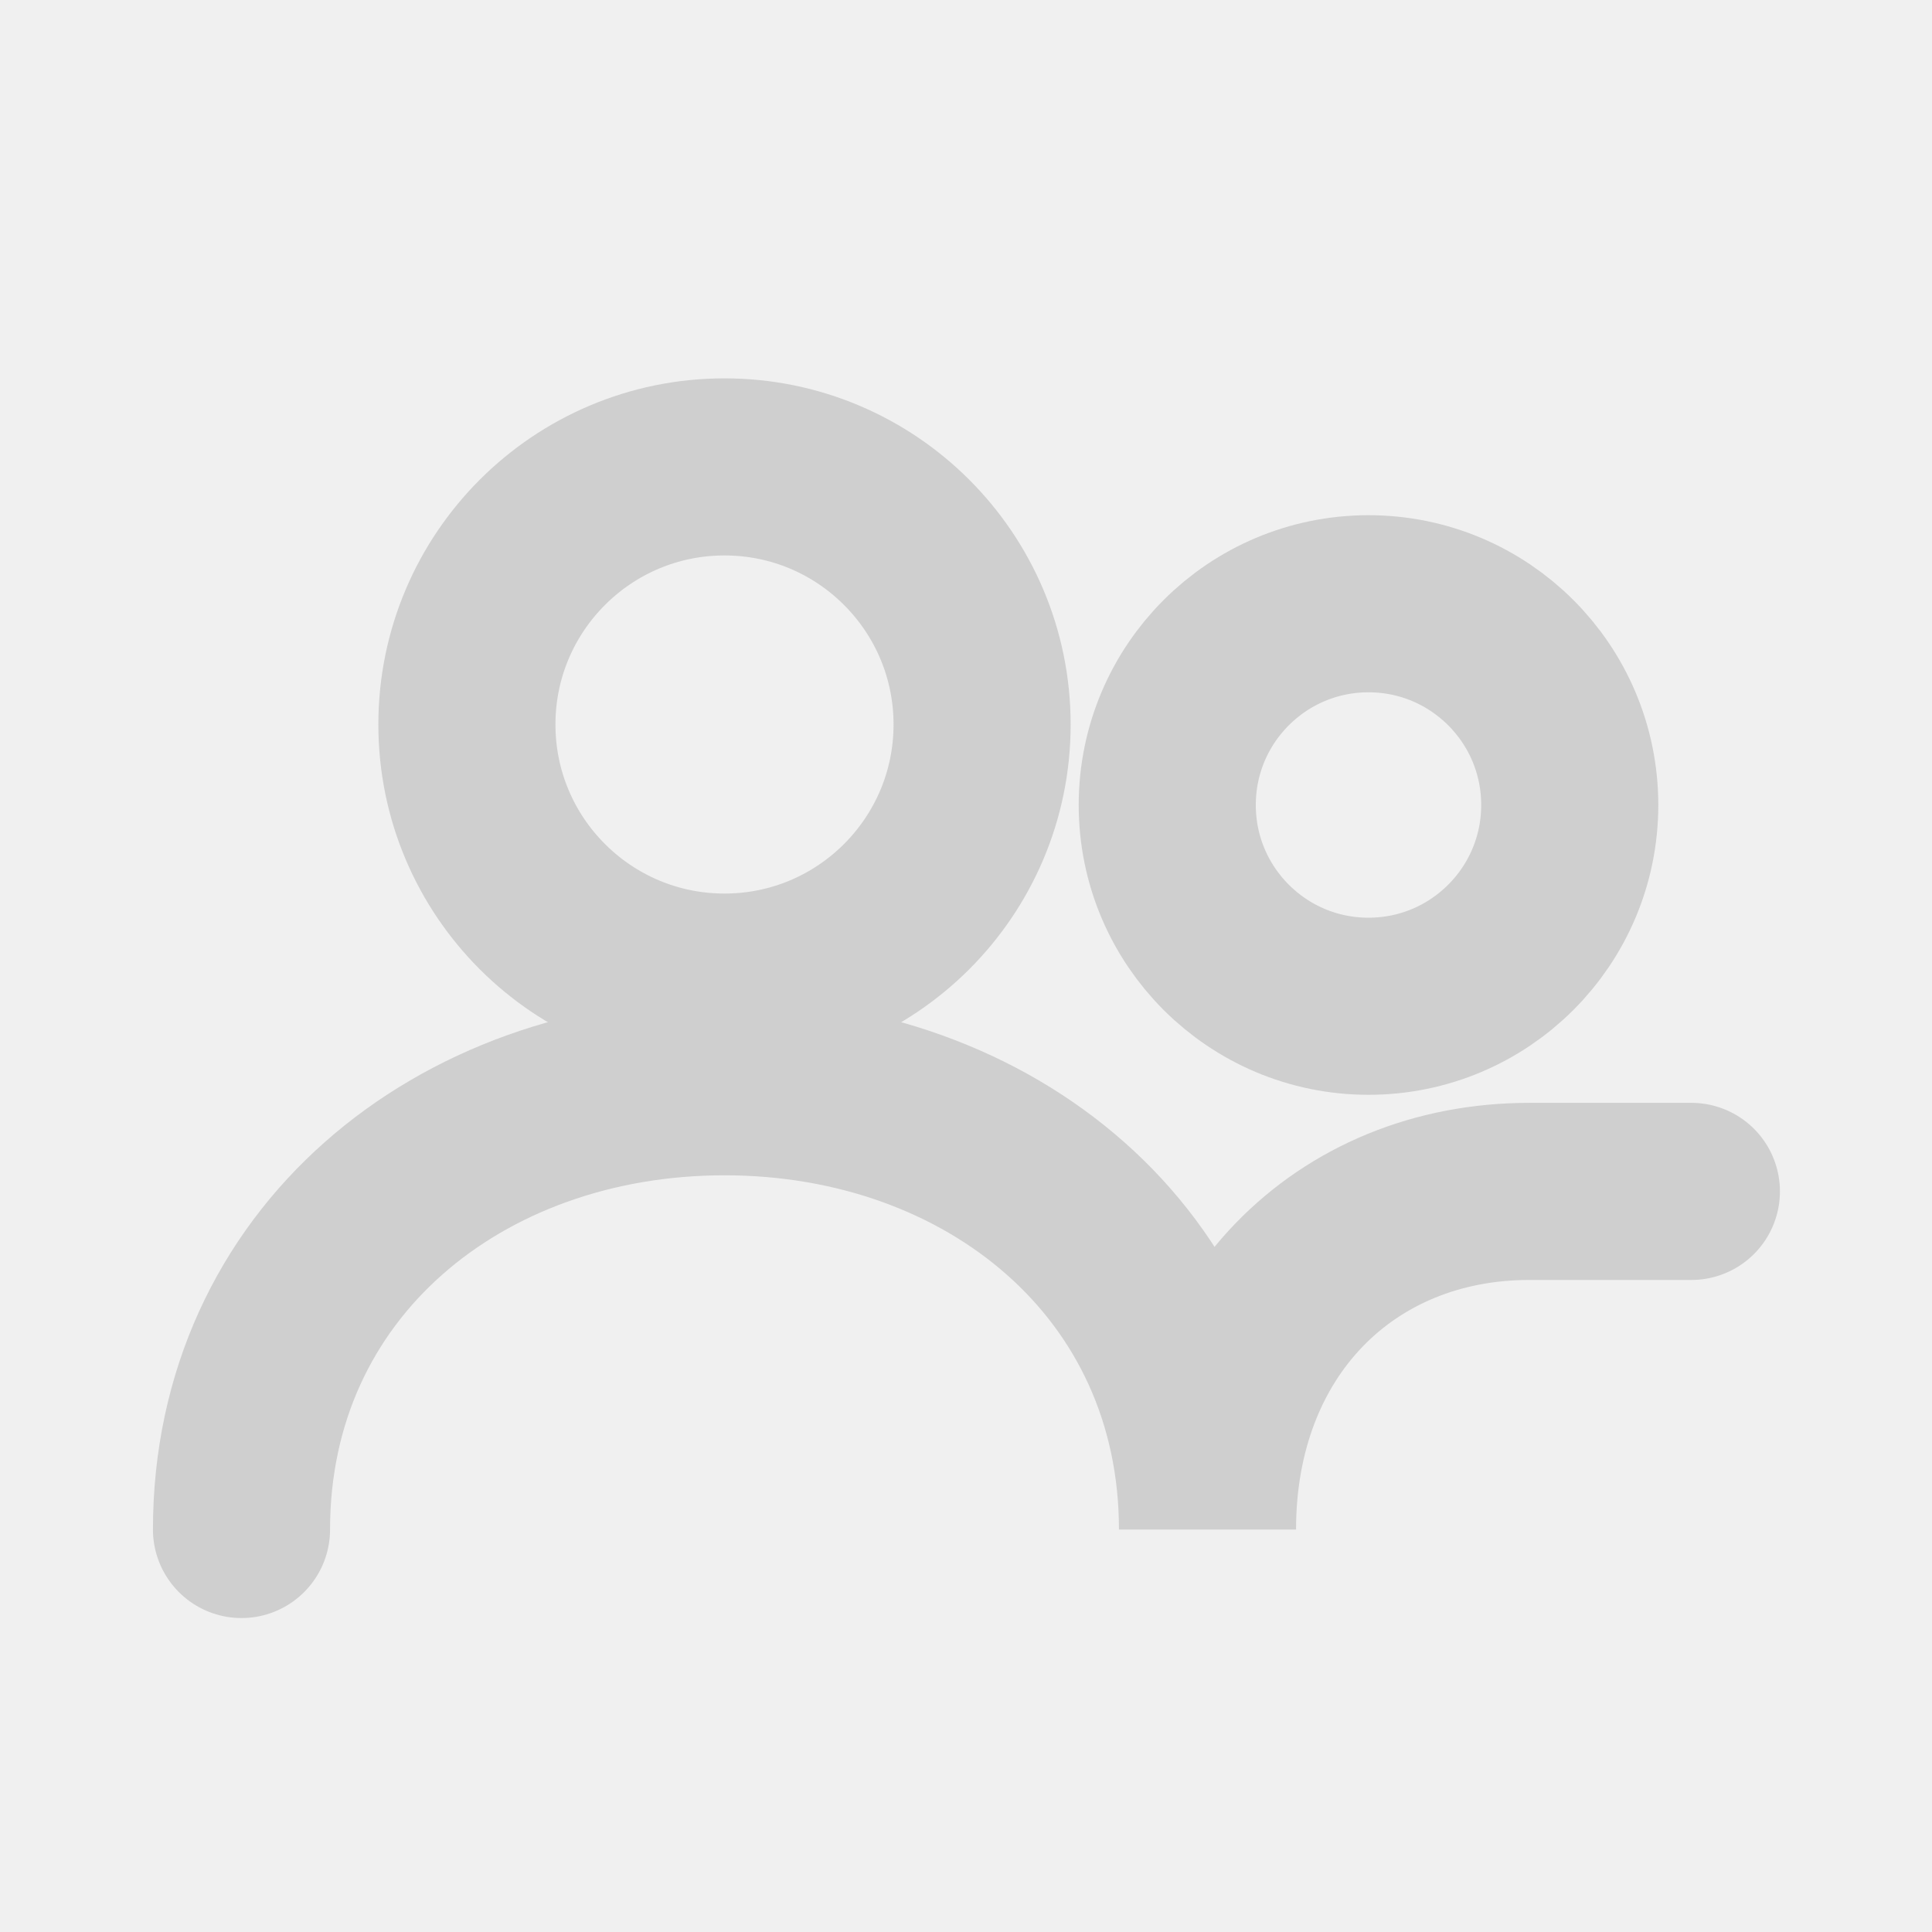
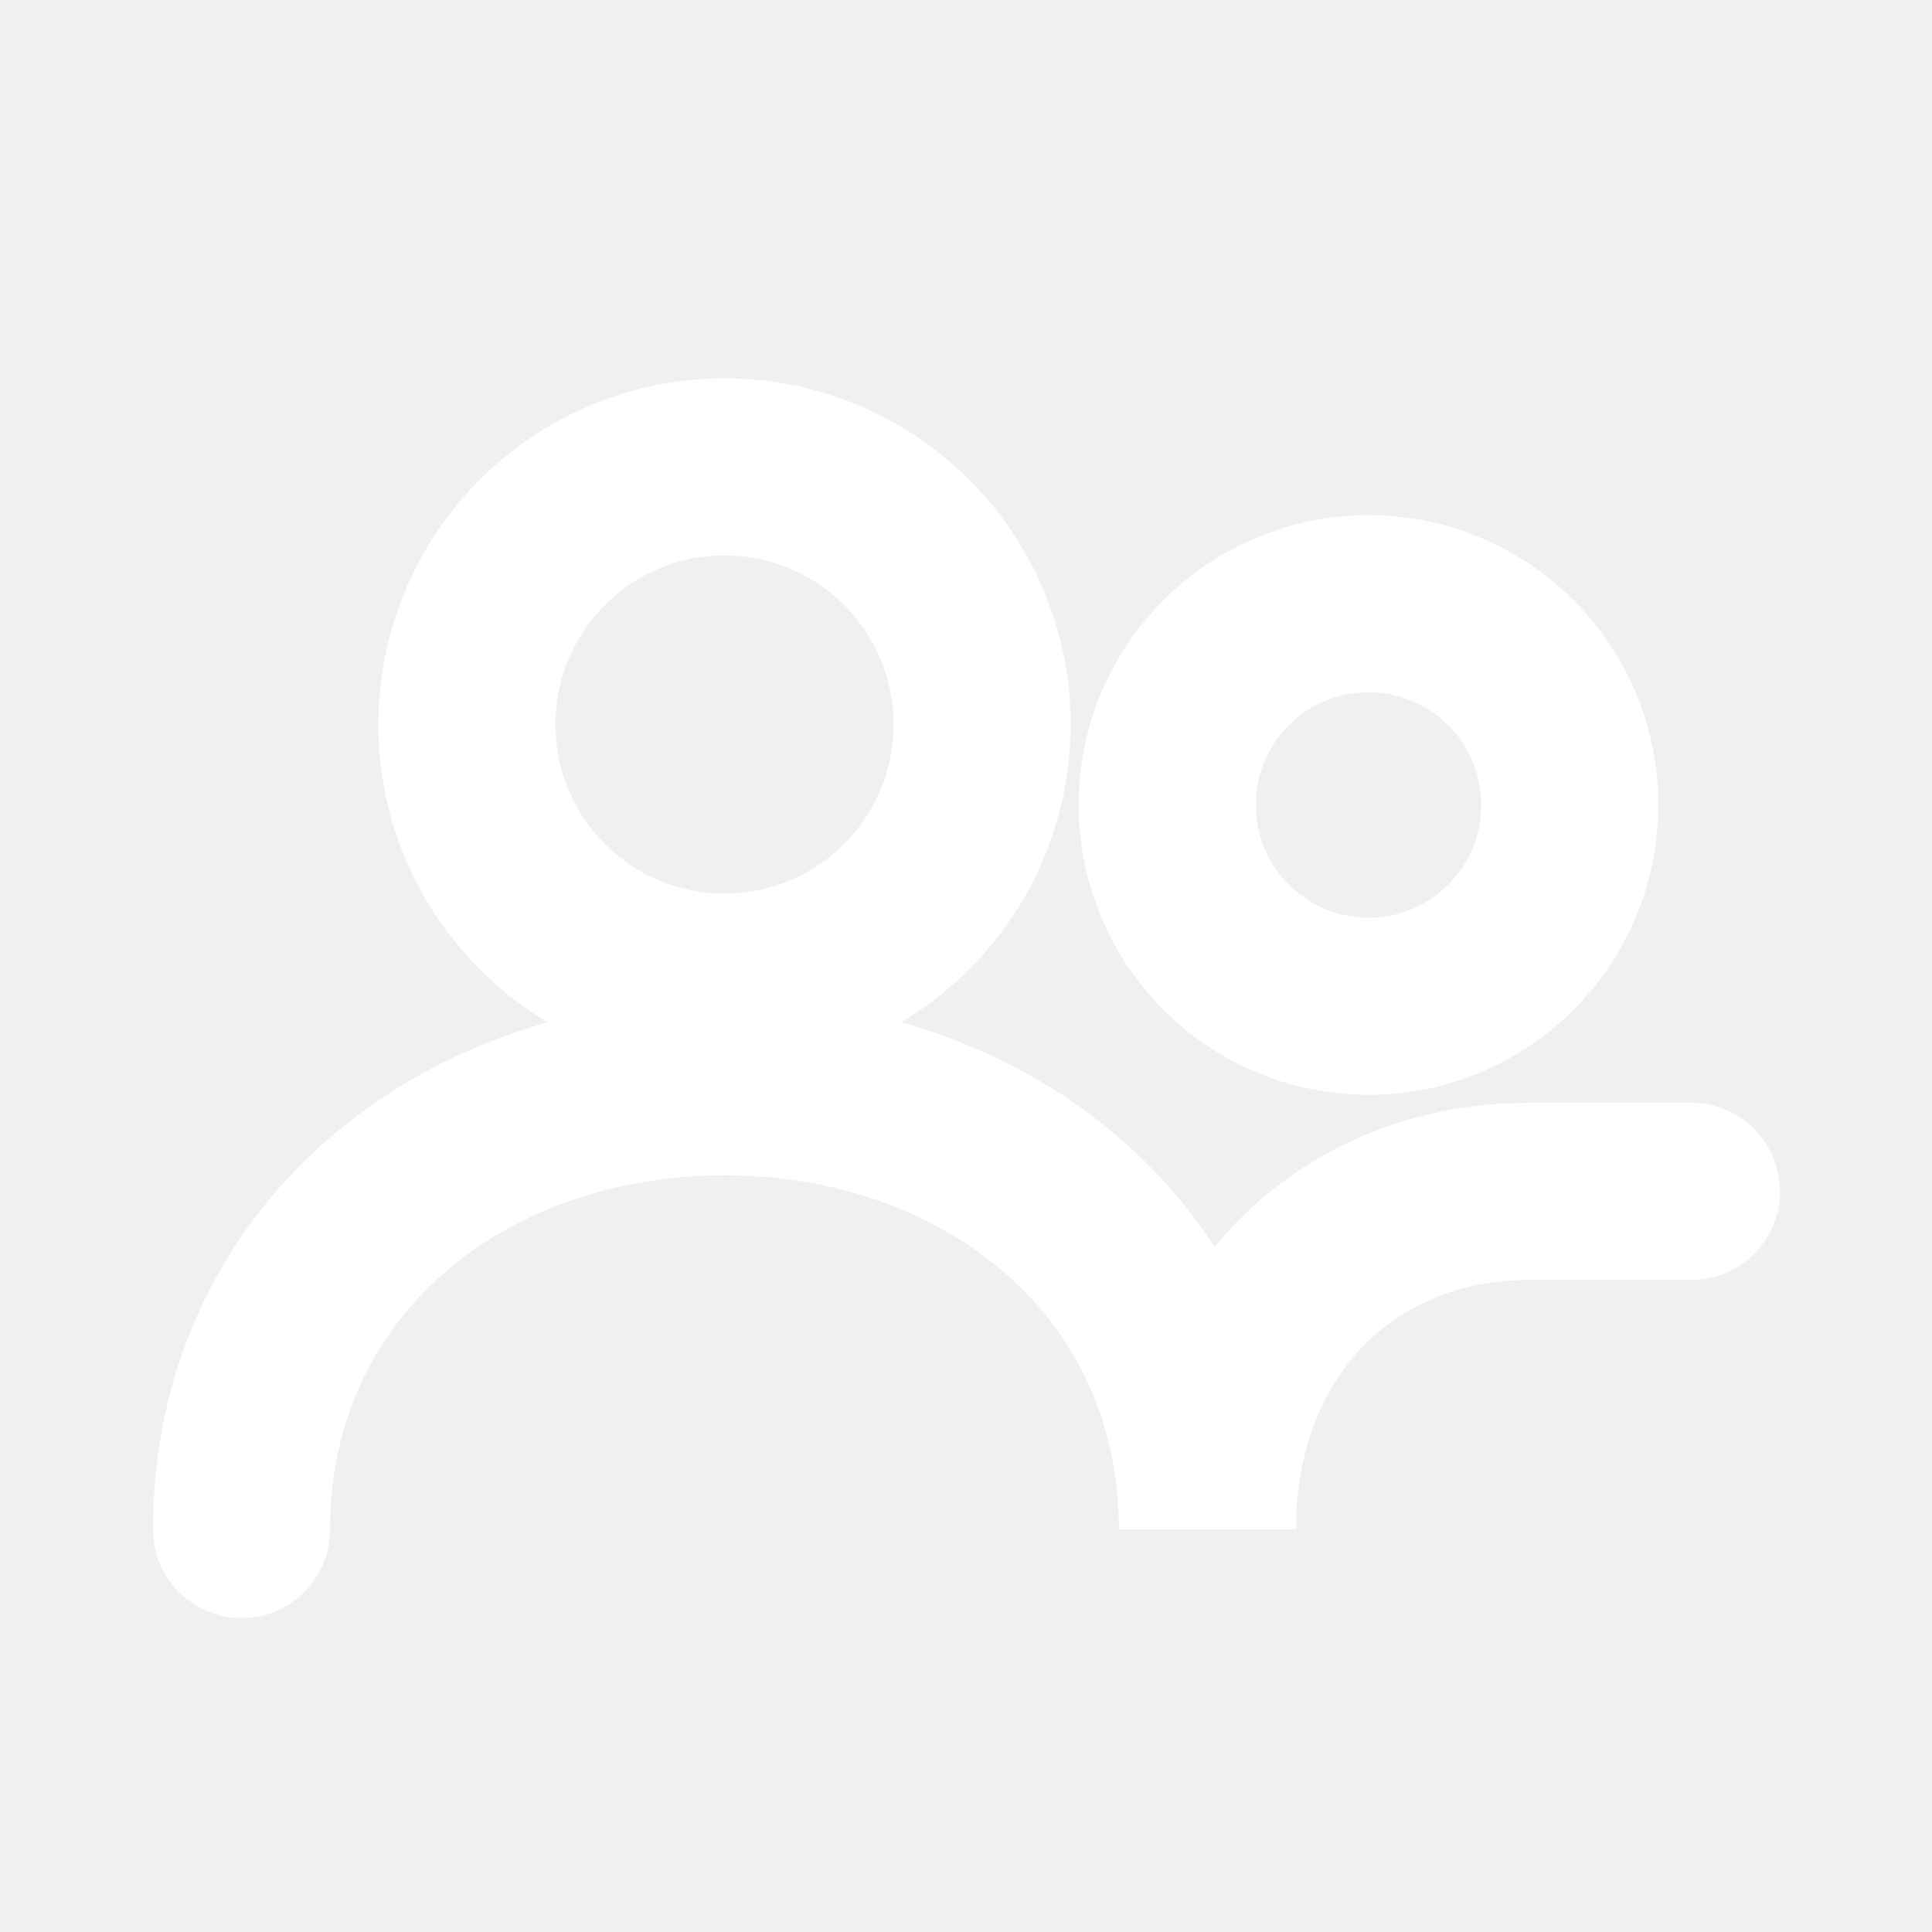
<svg xmlns="http://www.w3.org/2000/svg" width="24" height="24" viewBox="0 0 24 24" fill="none">
-   <path d="M9 12.2C10.767 12.2 12.2 10.767 12.2 9C12.2 7.233 10.767 5.8 9 5.8C7.233 5.8 5.8 7.233 5.8 9C5.8 10.767 7.233 12.2 9 12.2Z" stroke="#CFCFCF" stroke-width="2.2" />
-   <path d="M17 12.5C18.381 12.5 19.5 11.381 19.5 10C19.5 8.619 18.381 7.5 17 7.5C15.619 7.5 14.5 8.619 14.5 10C14.5 11.381 15.619 12.5 17 12.5Z" stroke="#CFCFCF" stroke-width="2.2" />
-   <path d="M3 19C3 15.7 5.7 13.5 9 13.5C12.3 13.5 15 15.7 15 19C15 16.5 16.7 14.8 19 14.8C21.3 14.8 21 14.8 21 14.8" stroke="#CFCFCF" stroke-width="2.2" stroke-linecap="round" />
+   <path d="M9 12.2C10.767 12.2 12.2 10.767 12.2 9C12.2 7.233 10.767 5.8 9 5.8C7.232 5.8 5.8 7.233 5.8 9C5.8 10.767 7.232 12.2 9 12.2Z" stroke="white" stroke-width="2.2" />
+   <path d="M17 12.5C18.381 12.5 19.5 11.381 19.5 10C19.5 8.619 18.381 7.5 17 7.5C15.619 7.5 14.5 8.619 14.5 10C14.5 11.381 15.619 12.5 17 12.5Z" stroke="white" stroke-width="2.2" />
+   <path d="M3 19C3 15.7 5.7 13.5 9 13.5C12.3 13.5 15 15.7 15 19C15 16.5 16.7 14.8 19 14.8C21.3 14.8 21 14.8 21 14.8" stroke="white" stroke-width="2.2" stroke-linecap="round" />
</svg>
